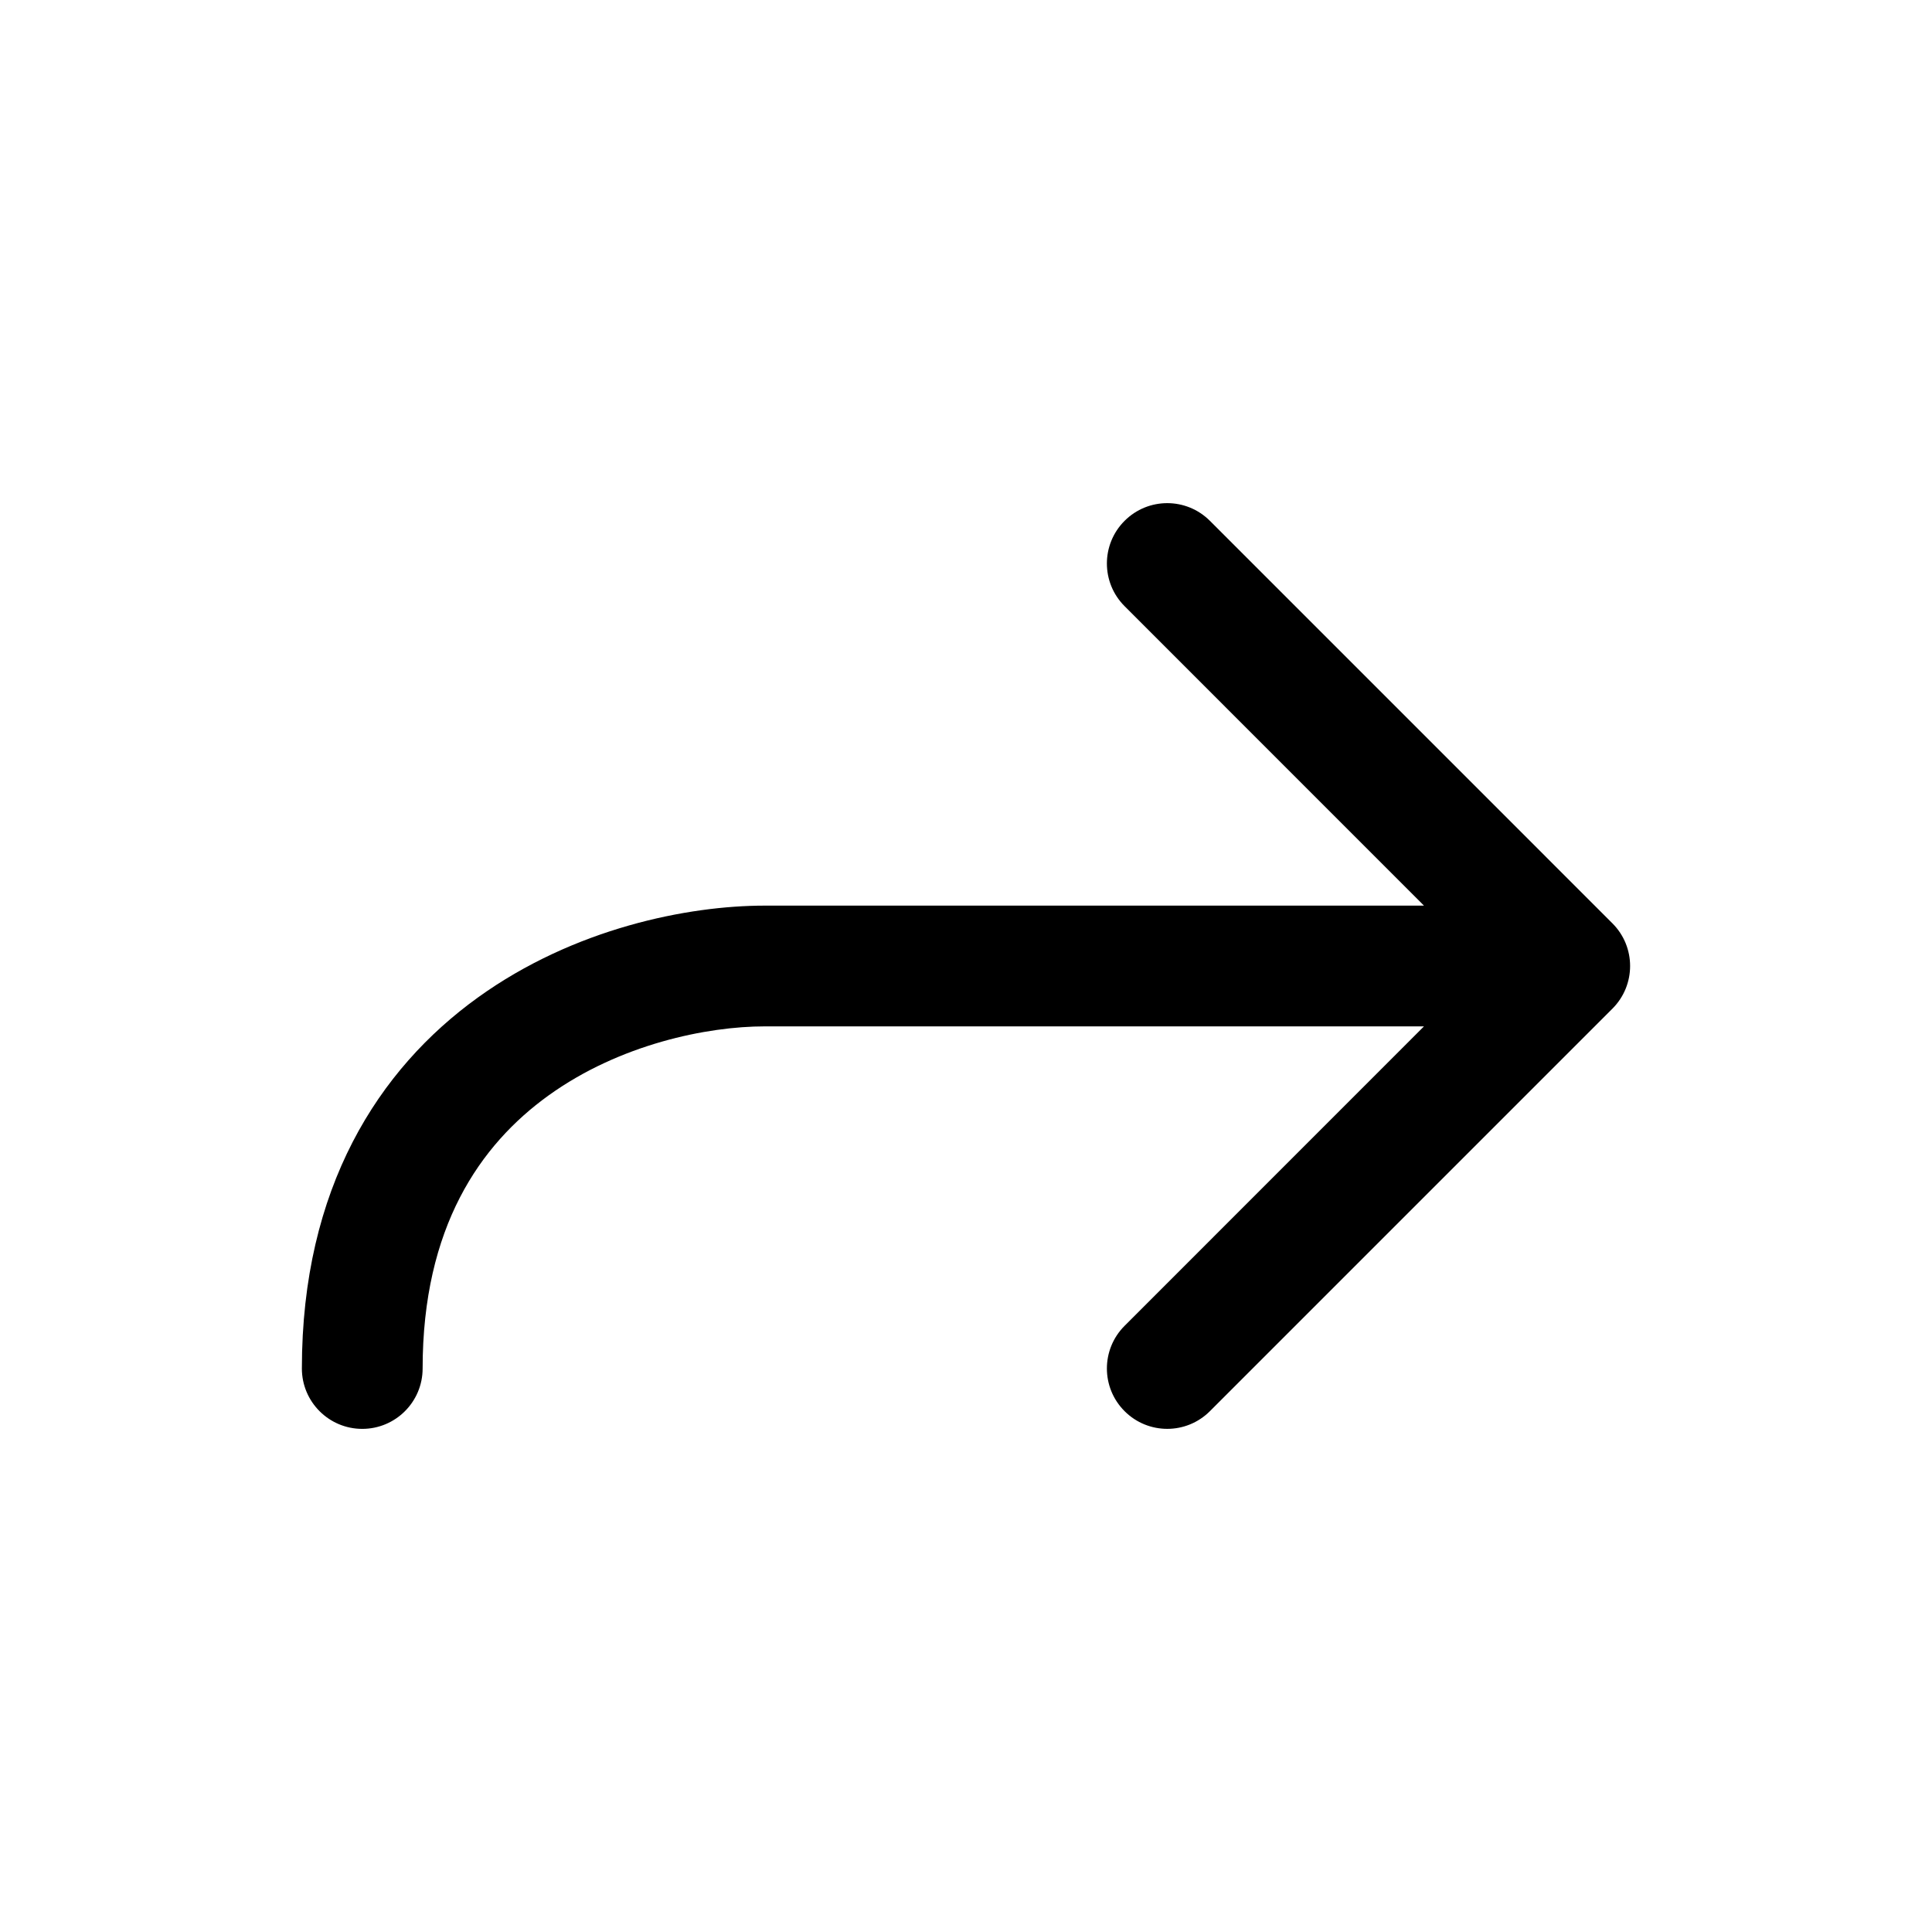
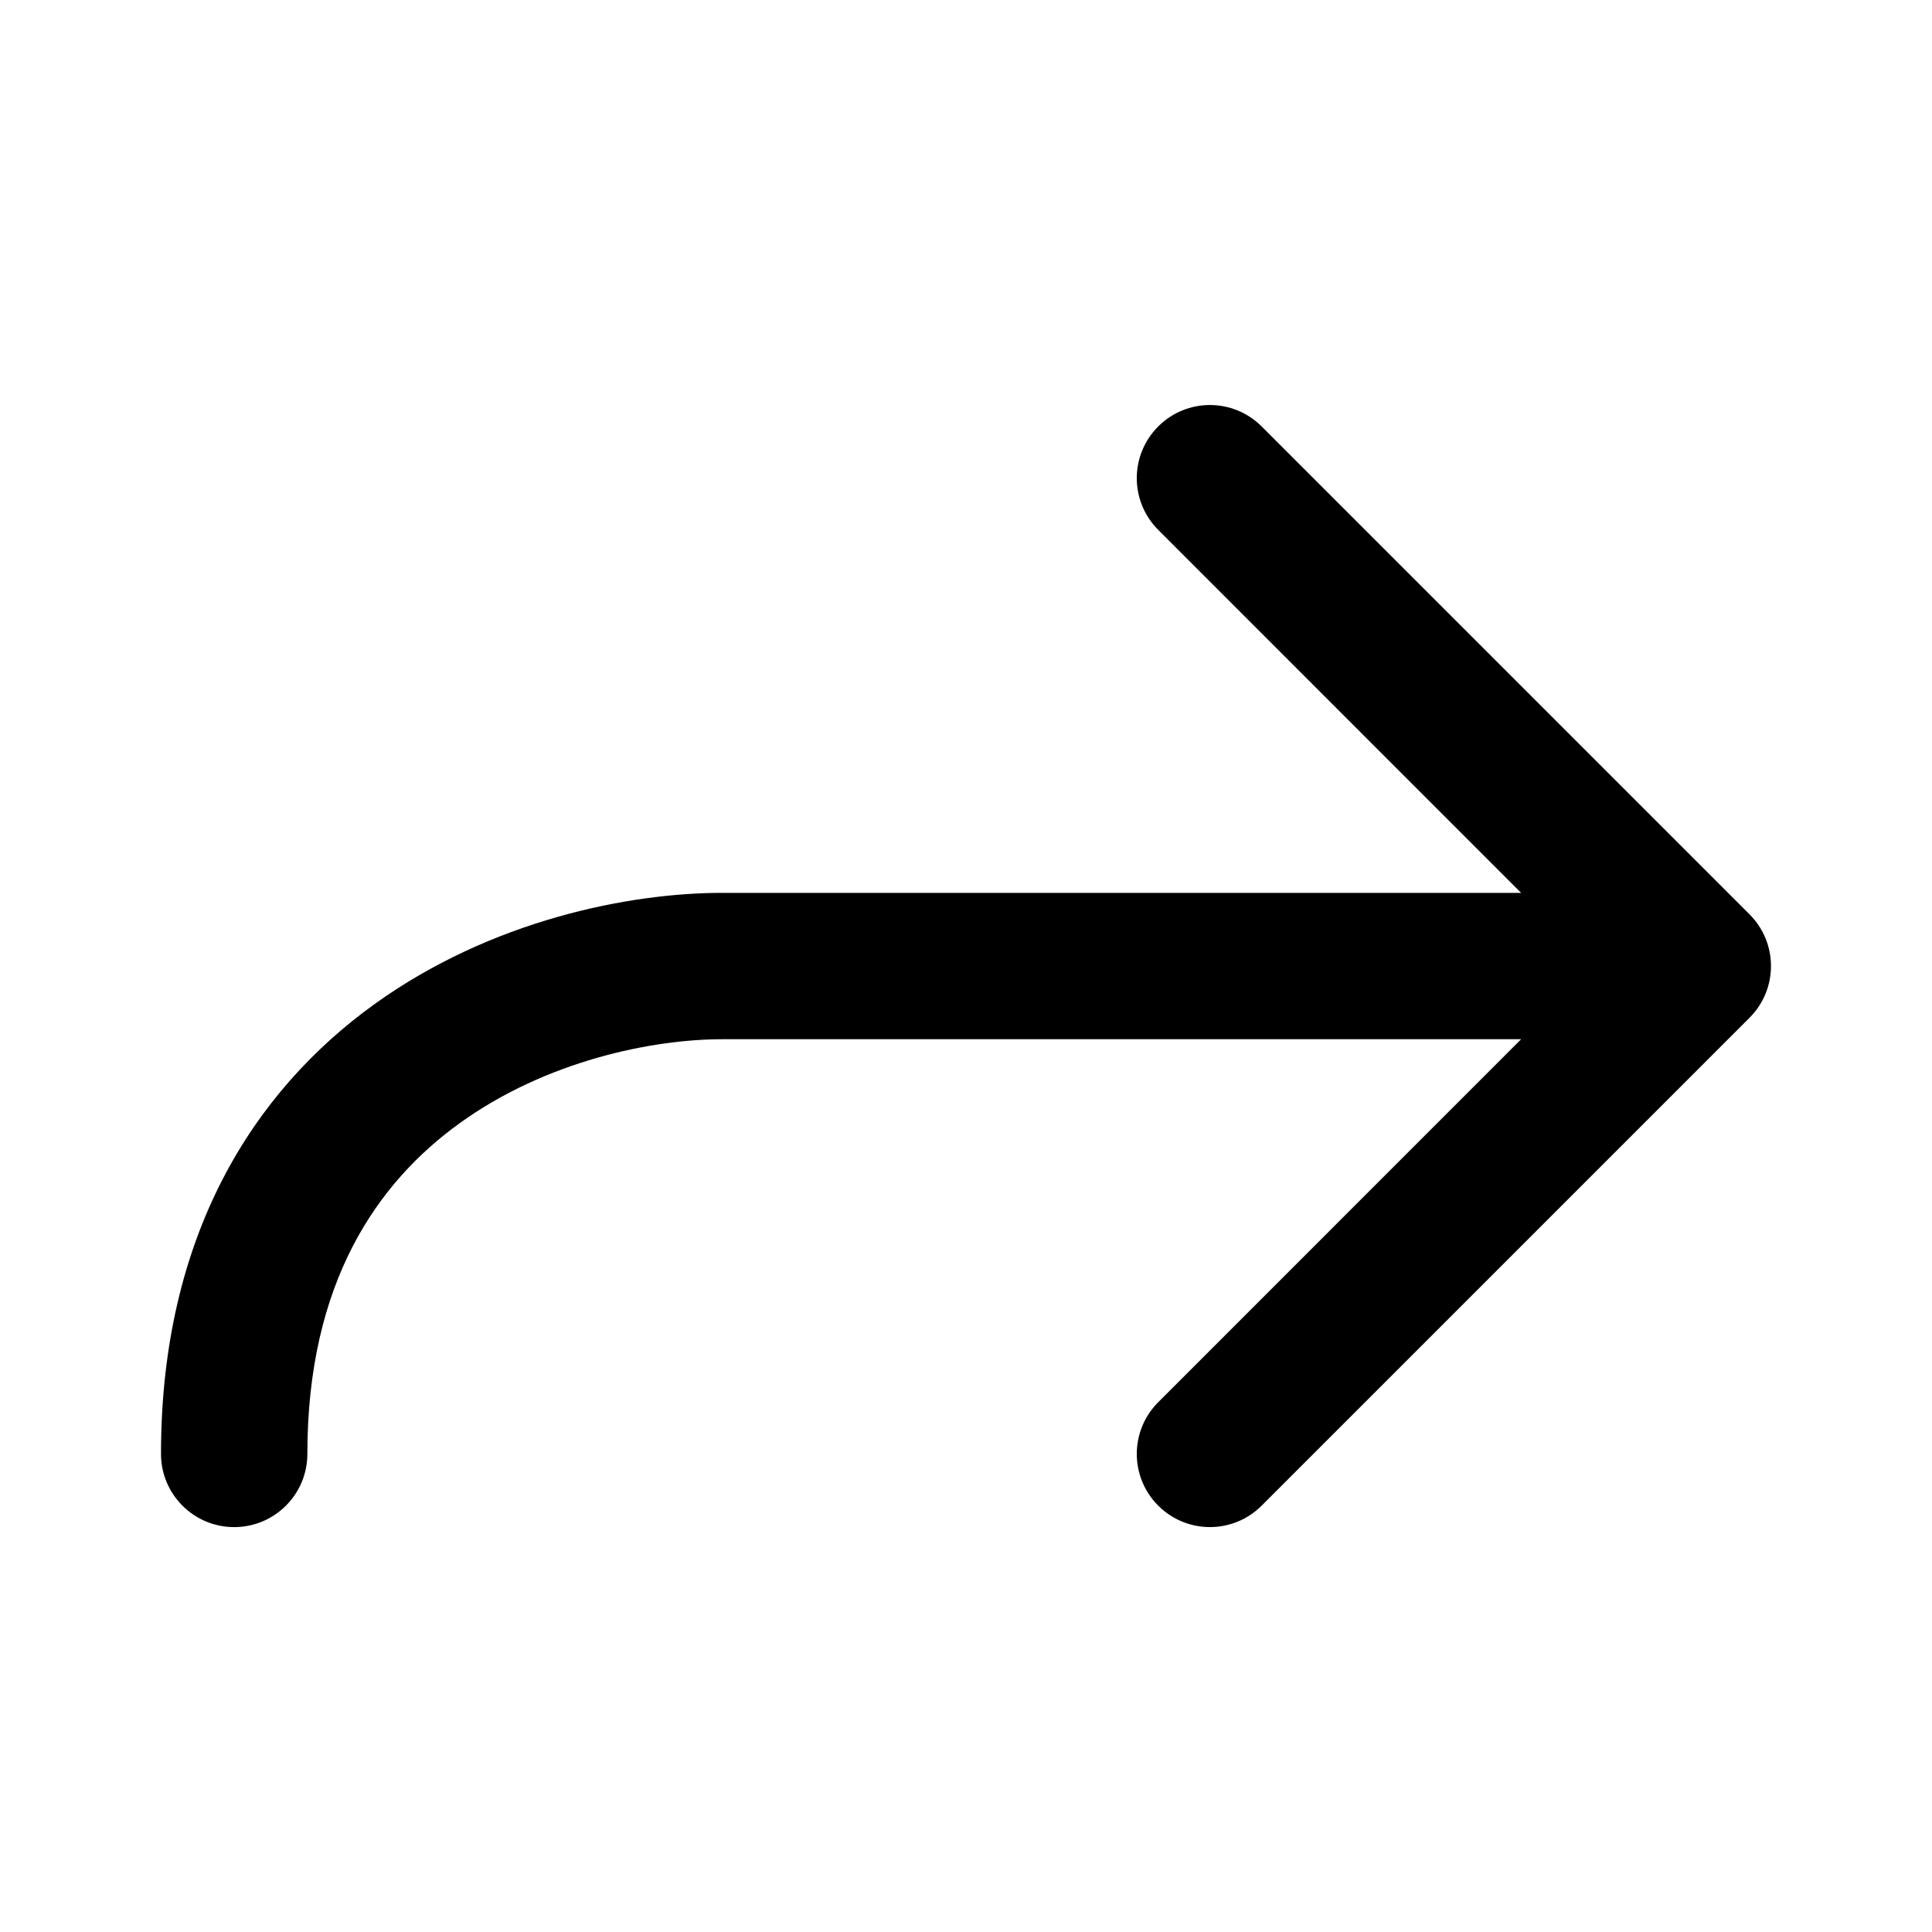
- <svg xmlns="http://www.w3.org/2000/svg" viewBox="0 0 24 24" fill="none">
-   <path fill-rule="evenodd" clip-rule="evenodd" d="M13.97 6.47C14.263 6.177 14.737 6.177 15.03 6.47L20.03 11.47C20.323 11.763 20.323 12.237 20.03 12.53L15.03 17.53C14.737 17.823 14.263 17.823 13.97 17.53C13.677 17.237 13.677 16.763 13.97 16.47L17.689 12.75L9.5 12.75C8.787 12.75 7.7 12.97 6.813 13.609C5.965 14.22 5.25 15.244 5.25 17C5.25 17.414 4.914 17.75 4.5 17.75C4.086 17.75 3.75 17.414 3.75 17C3.75 14.756 4.702 13.28 5.937 12.391C7.133 11.53 8.547 11.25 9.5 11.25L17.689 11.25L13.97 7.53C13.677 7.237 13.677 6.763 13.97 6.47Z" fill="#000000" />
+ <svg xmlns="http://www.w3.org/2000/svg" viewBox="2.1 4.584 19.8 14.831" fill="none" width="24" height="24" color="currentColor">
+   <path fill-rule="evenodd" clip-rule="evenodd" d="M13.97 6.47C14.263 6.177 14.737 6.177 15.03 6.47L20.03 11.47C20.323 11.763 20.323 12.237 20.03 12.53L15.03 17.53C14.737 17.823 14.263 17.823 13.97 17.53C13.677 17.237 13.677 16.763 13.97 16.47L17.689 12.75L9.5 12.75C8.787 12.75 7.7 12.97 6.813 13.609C5.965 14.22 5.25 15.244 5.25 17C5.25 17.414 4.914 17.75 4.5 17.75C4.086 17.75 3.75 17.414 3.75 17C3.75 14.756 4.702 13.28 5.937 12.391C7.133 11.53 8.547 11.25 9.5 11.25L17.689 11.25L13.97 7.53C13.677 7.237 13.677 6.763 13.97 6.47Z" fill="currentColor" />
</svg>
